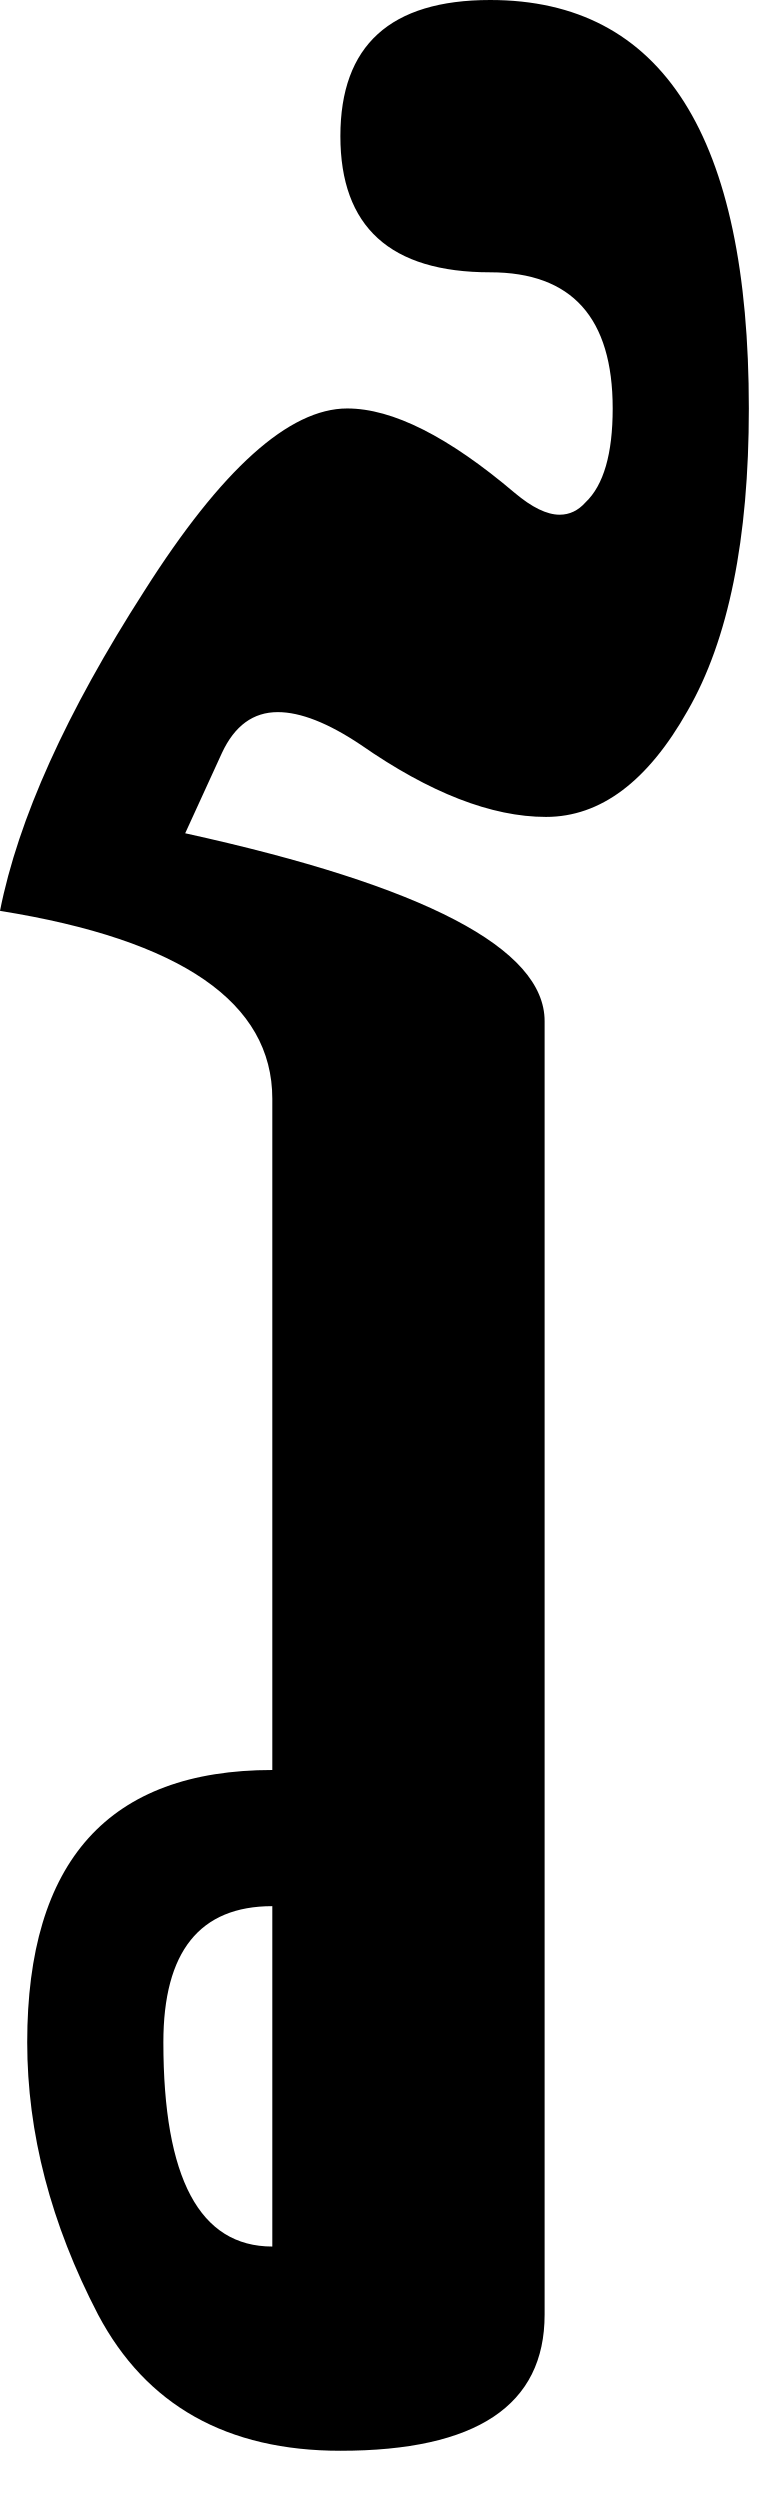
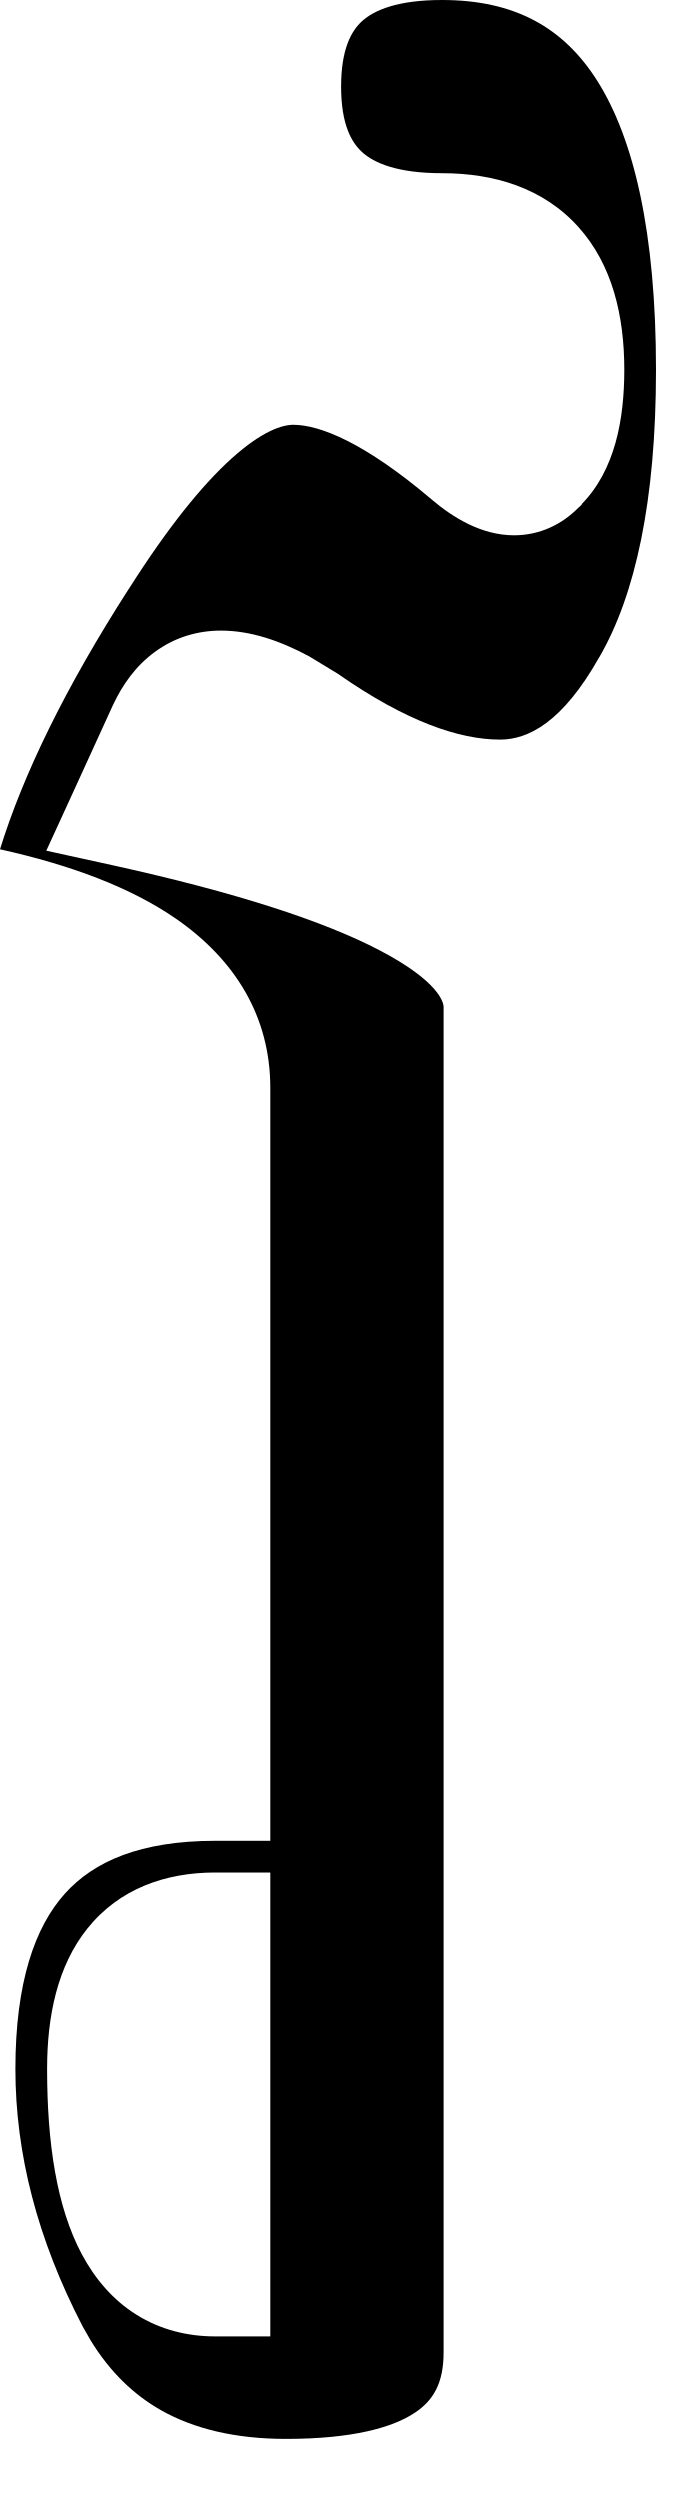
- <svg xmlns="http://www.w3.org/2000/svg" width="8" height="26" viewBox="0 0 8 26" fill="none">
-   <path d="M2.832 19.824C2.077 19.824 1.699 20.296 1.699 21.24C1.699 22.656 2.077 23.364 2.832 23.364V19.824ZM5.664 24.072C5.664 25.016 4.956 25.488 3.54 25.488C2.36 25.488 1.52 25.016 1.02 24.072C0.529 23.128 0.283 22.184 0.283 21.24C0.283 19.352 1.133 18.408 2.832 18.408V11.427C2.832 10.427 1.888 9.775 0 9.473C0.189 8.52 0.689 7.41 1.501 6.146C2.303 4.881 3.007 4.248 3.611 4.248C4.083 4.248 4.663 4.541 5.353 5.126C5.532 5.277 5.688 5.353 5.82 5.353C5.924 5.353 6.013 5.31 6.089 5.225C6.278 5.046 6.372 4.72 6.372 4.248C6.372 3.304 5.947 2.832 5.098 2.832C4.059 2.832 3.54 2.36 3.54 1.416C3.54 0.472 4.059 0 5.098 0C6.891 0 7.788 1.416 7.788 4.248C7.788 5.607 7.576 6.655 7.151 7.392C6.736 8.128 6.245 8.496 5.678 8.496C5.112 8.496 4.47 8.246 3.752 7.746C3.413 7.519 3.125 7.406 2.889 7.406C2.634 7.406 2.44 7.547 2.308 7.831L1.926 8.666C4.418 9.214 5.664 9.865 5.664 10.62V24.072Z" fill="black" />
+ <svg xmlns="http://www.w3.org/2000/svg" width="7" height="25" viewBox="0 0 7 25" fill="none">
+   <path d="M4.419 0C5.143 0 5.632 0.271 5.972 0.807C6.338 1.385 6.56 2.323 6.56 3.698C6.56 5.013 6.352 5.95 5.996 6.567L5.993 6.571C5.623 7.228 5.28 7.396 5 7.396C4.592 7.396 4.06 7.213 3.389 6.745V6.744L3.379 6.738L3.096 6.566C2.808 6.41 2.509 6.306 2.21 6.306C1.974 6.306 1.746 6.374 1.549 6.519C1.358 6.658 1.225 6.847 1.131 7.048L1.129 7.052L0.747 7.888L0.463 8.507L1.129 8.653C2.359 8.924 3.238 9.211 3.796 9.503C4.394 9.816 4.436 10.028 4.436 10.07V23.523C4.436 23.834 4.332 24.005 4.149 24.127C3.928 24.275 3.526 24.389 2.861 24.389C2.345 24.389 1.936 24.285 1.615 24.105C1.337 23.948 1.1 23.72 0.907 23.405L0.827 23.265C0.373 22.39 0.154 21.534 0.154 20.69C0.154 19.818 0.352 19.266 0.65 18.935C0.939 18.614 1.404 18.408 2.153 18.408H2.703V10.878C2.703 10.168 2.353 9.597 1.758 9.186C1.307 8.875 0.712 8.651 0 8.493C0.231 7.747 0.651 6.881 1.285 5.893L1.287 5.891C1.675 5.279 2.02 4.851 2.319 4.582C2.625 4.307 2.825 4.248 2.933 4.248C3.199 4.248 3.649 4.428 4.317 4.995L4.319 4.997C4.529 5.174 4.812 5.353 5.142 5.353C5.401 5.352 5.622 5.243 5.788 5.073L5.789 5.074C5.8 5.063 5.811 5.053 5.821 5.041L5.819 5.039C6.151 4.698 6.243 4.193 6.243 3.698C6.243 3.155 6.122 2.645 5.783 2.269C5.434 1.881 4.944 1.732 4.419 1.732C3.973 1.732 3.74 1.63 3.621 1.521C3.512 1.422 3.411 1.239 3.411 0.866C3.411 0.493 3.512 0.31 3.621 0.211C3.74 0.103 3.973 0 4.419 0ZM2.153 18.725C1.654 18.725 1.193 18.887 0.874 19.285C0.574 19.66 0.471 20.16 0.471 20.69C0.471 21.429 0.566 22.069 0.818 22.542C0.949 22.787 1.128 23 1.366 23.148C1.606 23.298 1.875 23.364 2.153 23.364H2.703V18.725H2.153Z" fill="black" />
</svg>
